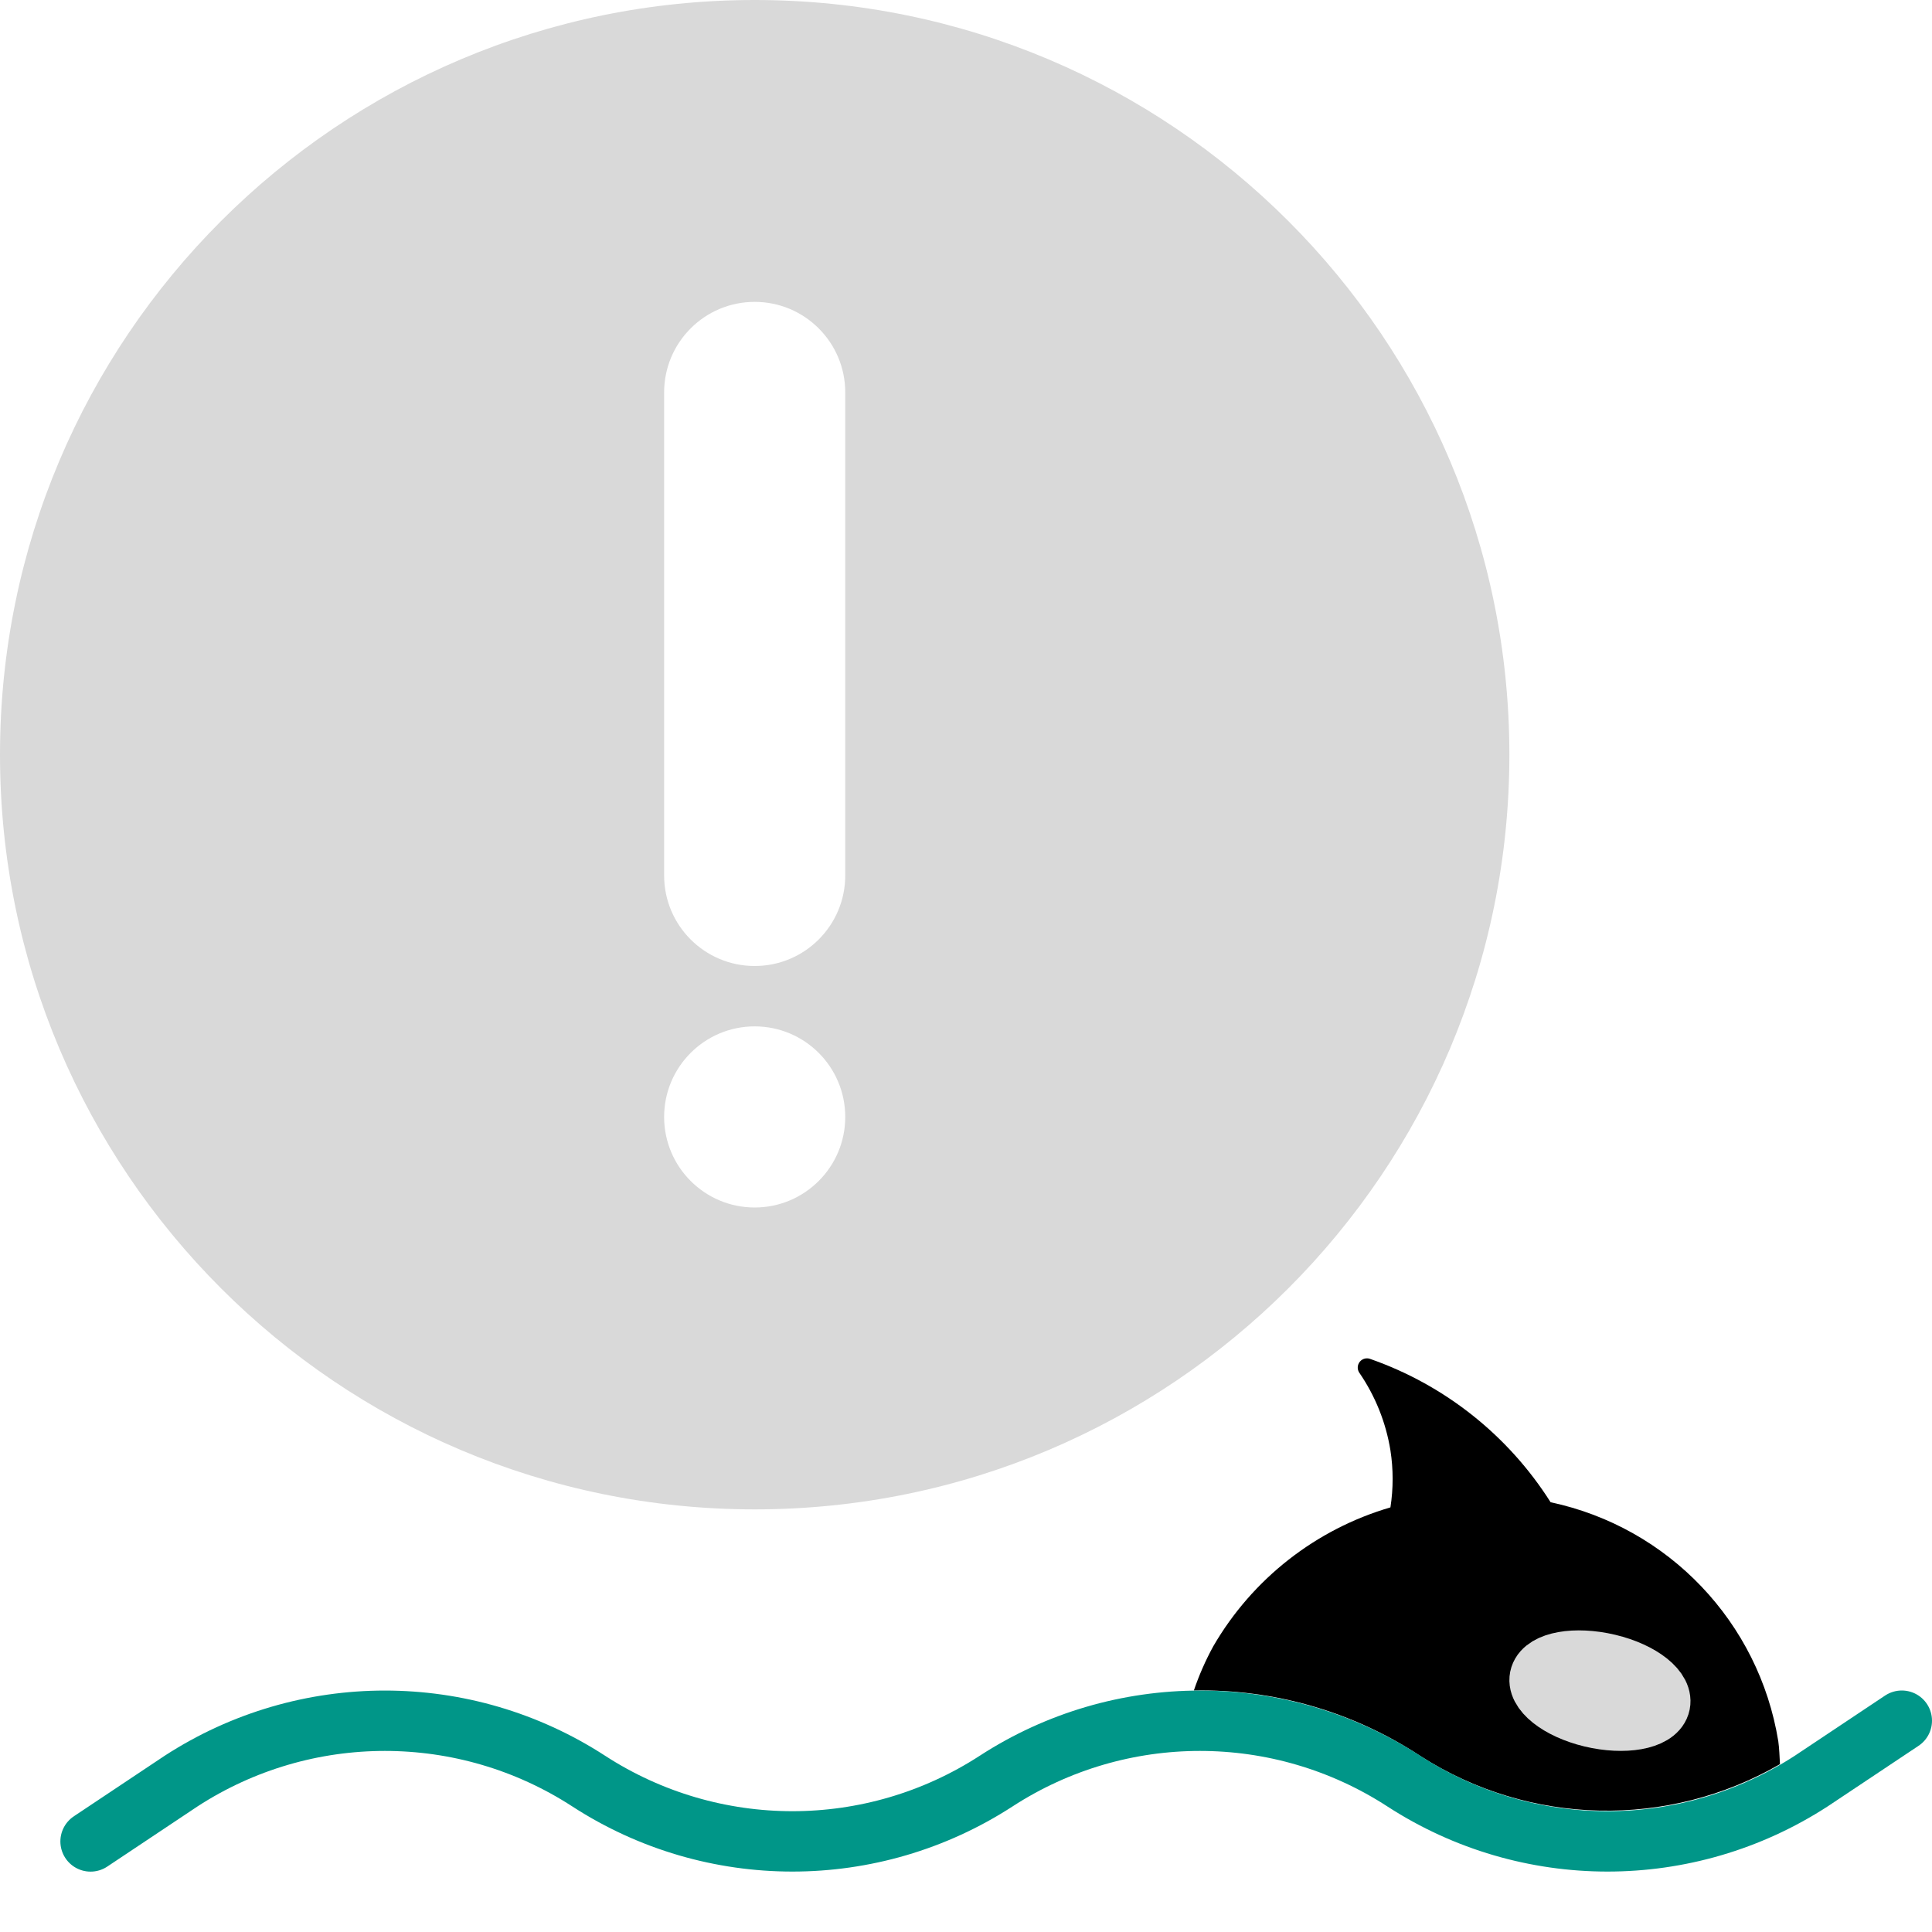
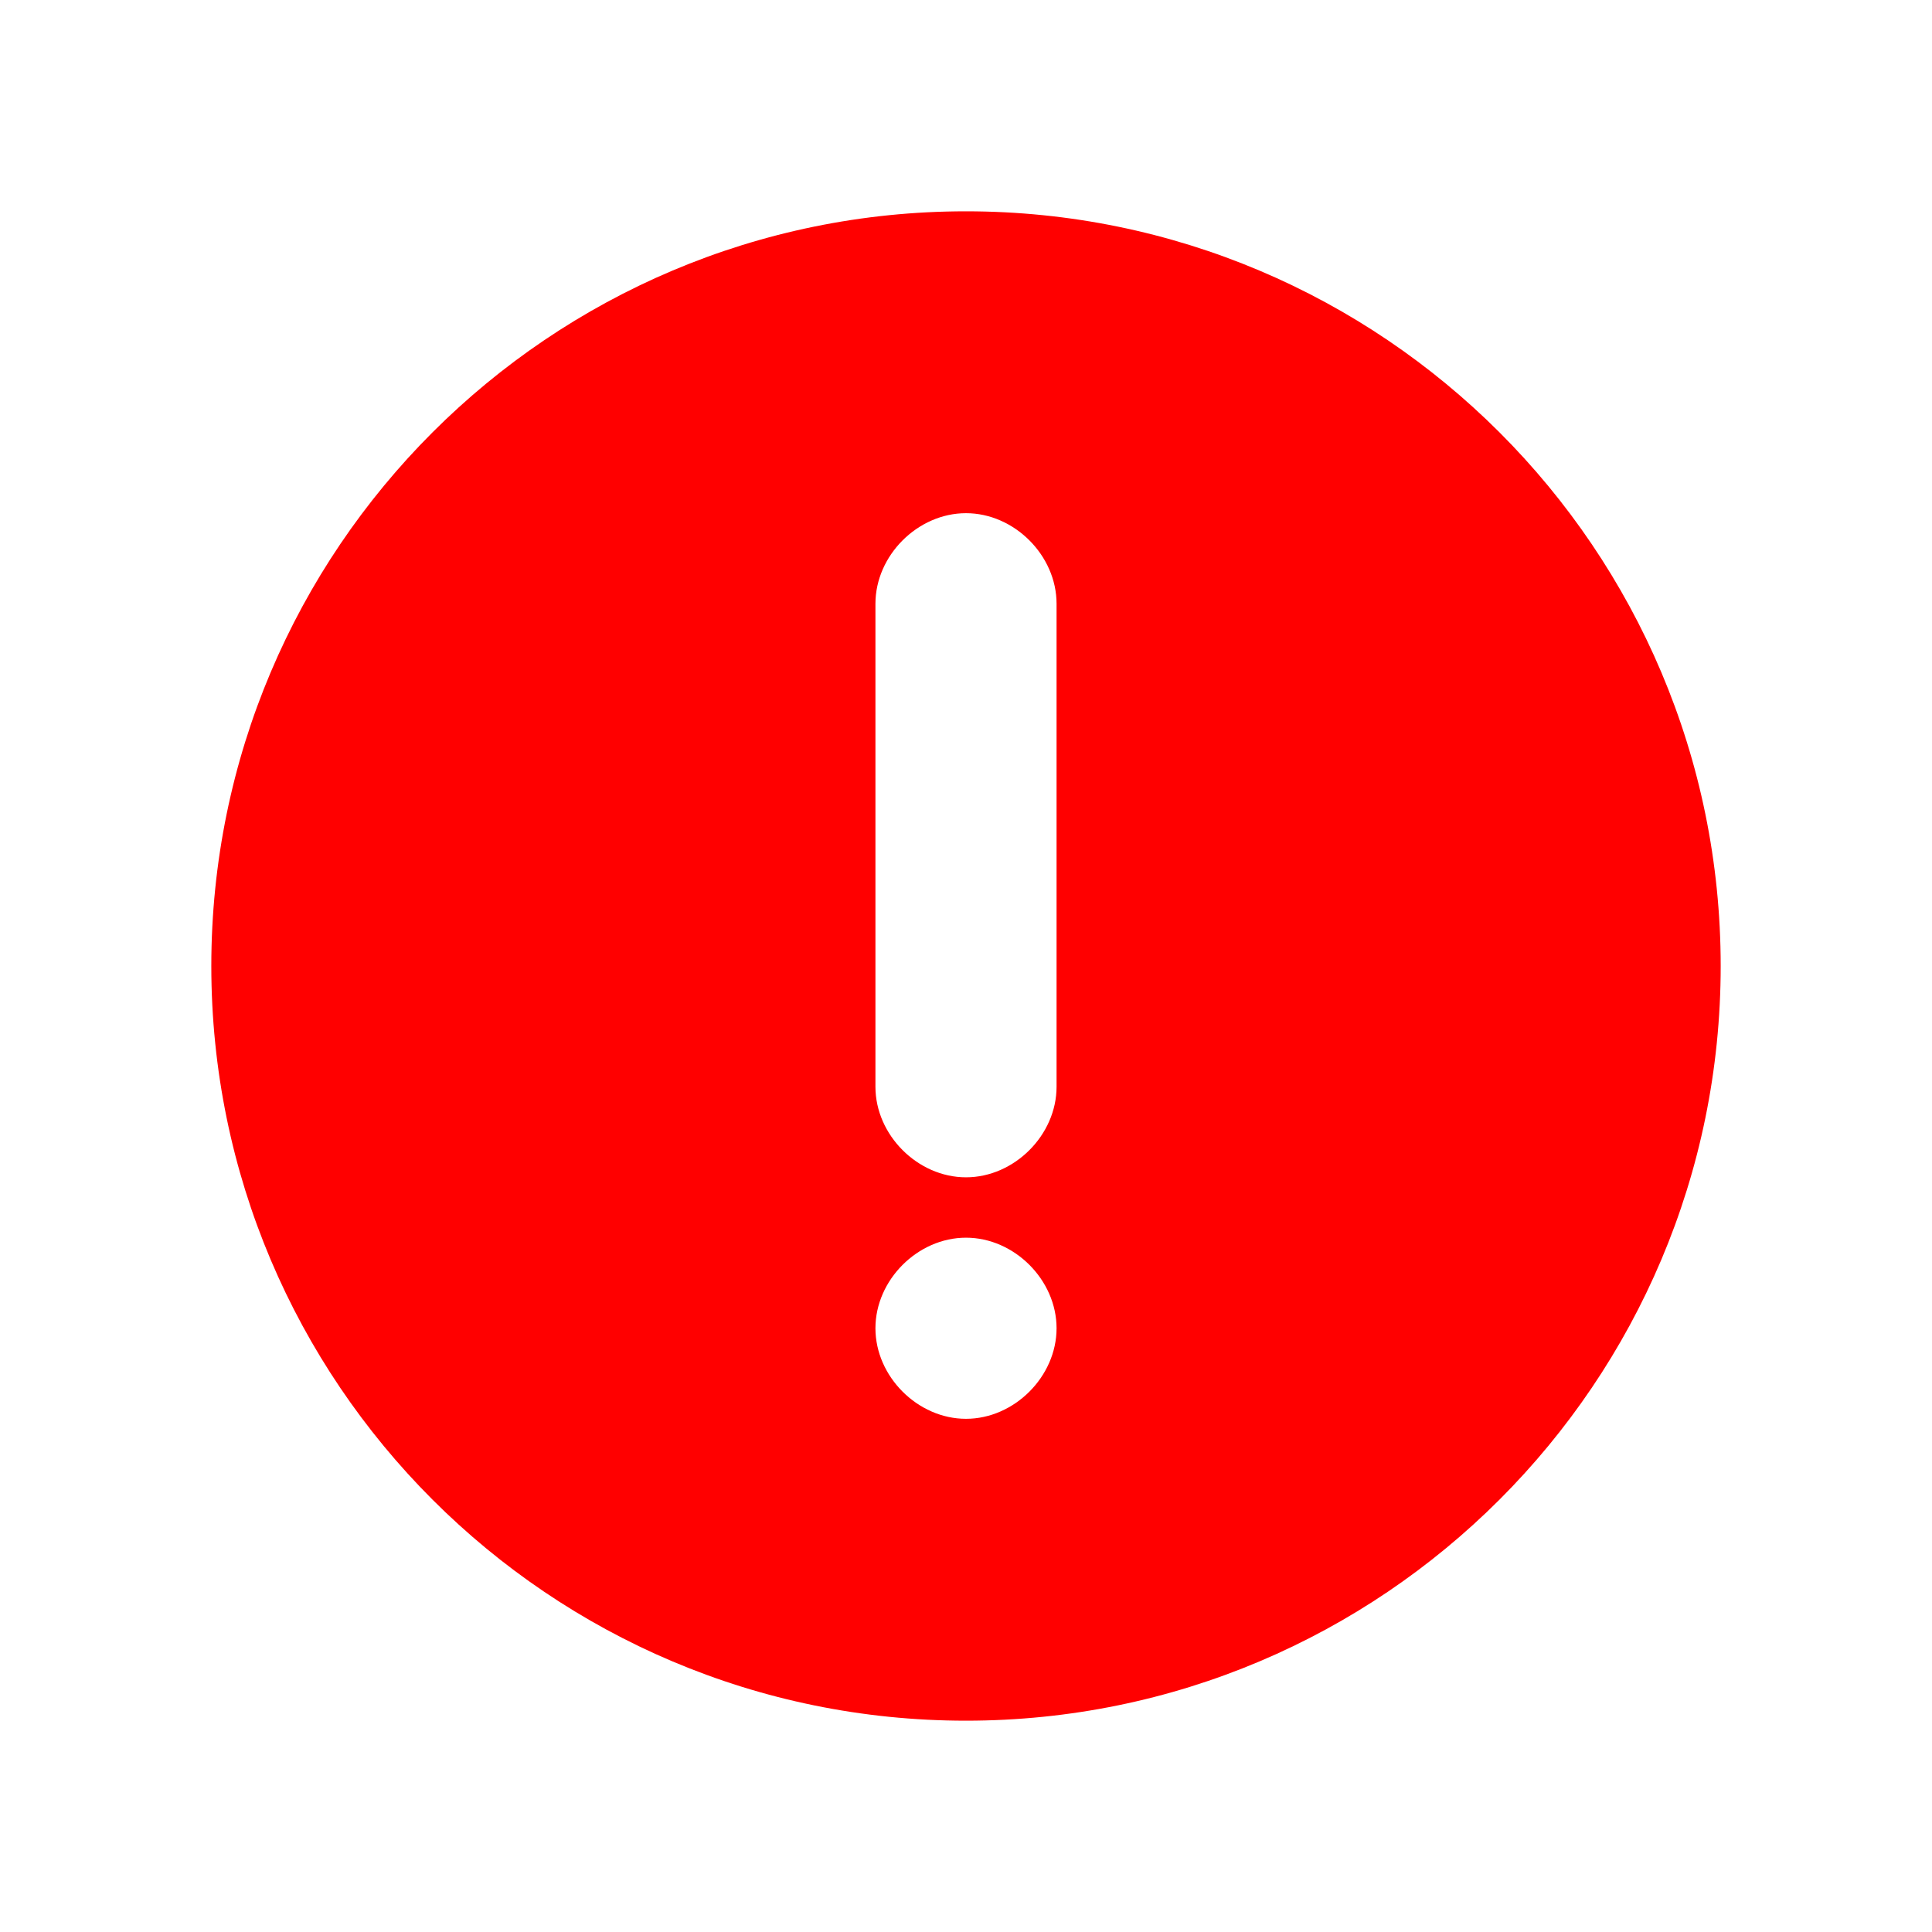
- <svg xmlns="http://www.w3.org/2000/svg" width="32" height="32" viewBox="0 0 32 32">
-   <path d="M12.5,25A12.5,12.5,0,1,0,0,12.5,12.5,12.5,0,0,0,12.5,25Zm0-5A1.5,1.5,0,1,1,14,18.5,1.5,1.5,0,0,1,12.5,20ZM14,14.5a1.5,1.5,0,0,1-3,0v-8a1.5,1.5,0,0,1,3,0Z" style="fill:#d9d9d9" />
-   <path d="M19.774,28a6.585,6.585,0,0,1,3.753,1.086,5.72,5.72,0,0,0,5.955.134c-.008-.127-.01-.254-.028-.38h0a4.84,4.84,0,0,0-3.771-3.958A5.8,5.8,0,0,0,22.7,22.51a.153.153,0,0,0-.188.223,3.165,3.165,0,0,1,.518,1.29,3.076,3.076,0,0,1,0,.944,5.022,5.022,0,0,0-2.934,2.3h0A4.611,4.611,0,0,0,19.774,28Z" />
-   <path d="M26.361,28.441c.546.13,1.052.039,1.129-.2s-.3-.546-.851-.677-1.052-.039-1.129.2S25.814,28.31,26.361,28.441Z" style="fill:#d9d9d9;stroke:#d9d9d9;stroke-miterlimit:10" />
-   <path d="M1.5,30.5l1.5-1a6.2,6.2,0,0,1,6.75,0h0a6.2,6.2,0,0,0,6.75,0h0a6.2,6.2,0,0,1,6.75,0h0a6.2,6.2,0,0,0,6.75,0l1.5-1" style="fill:none;stroke:#009688;stroke-linecap:round;stroke-linejoin:round" />
+ <svg xmlns="http://www.w3.org/2000/svg" id="_레이어_1" data-name=" 레이어 1" width="11.3mm" height="11.3mm" baseProfile="tiny" version="1.2" viewBox="0 0 32 32">
+   <path d="M16,28.5c6.9,0,12.5-5.6,12.5-12.5S22.9,3.5,16,3.5,3.5,9.1,3.5,16s5.6,12.5,12.5,12.5ZM16,23.5c-.8,0-1.5-.7-1.5-1.5s.7-1.5,1.5-1.5,1.5.7,1.5,1.5-.7,1.5-1.5,1.5ZM17.5,18c0,.8-.7,1.5-1.5,1.5s-1.5-.7-1.5-1.5h0v-8c0-.8.7-1.5,1.5-1.5s1.5.7,1.5,1.5v8Z" fill="red" stroke-width="0" />
</svg>
